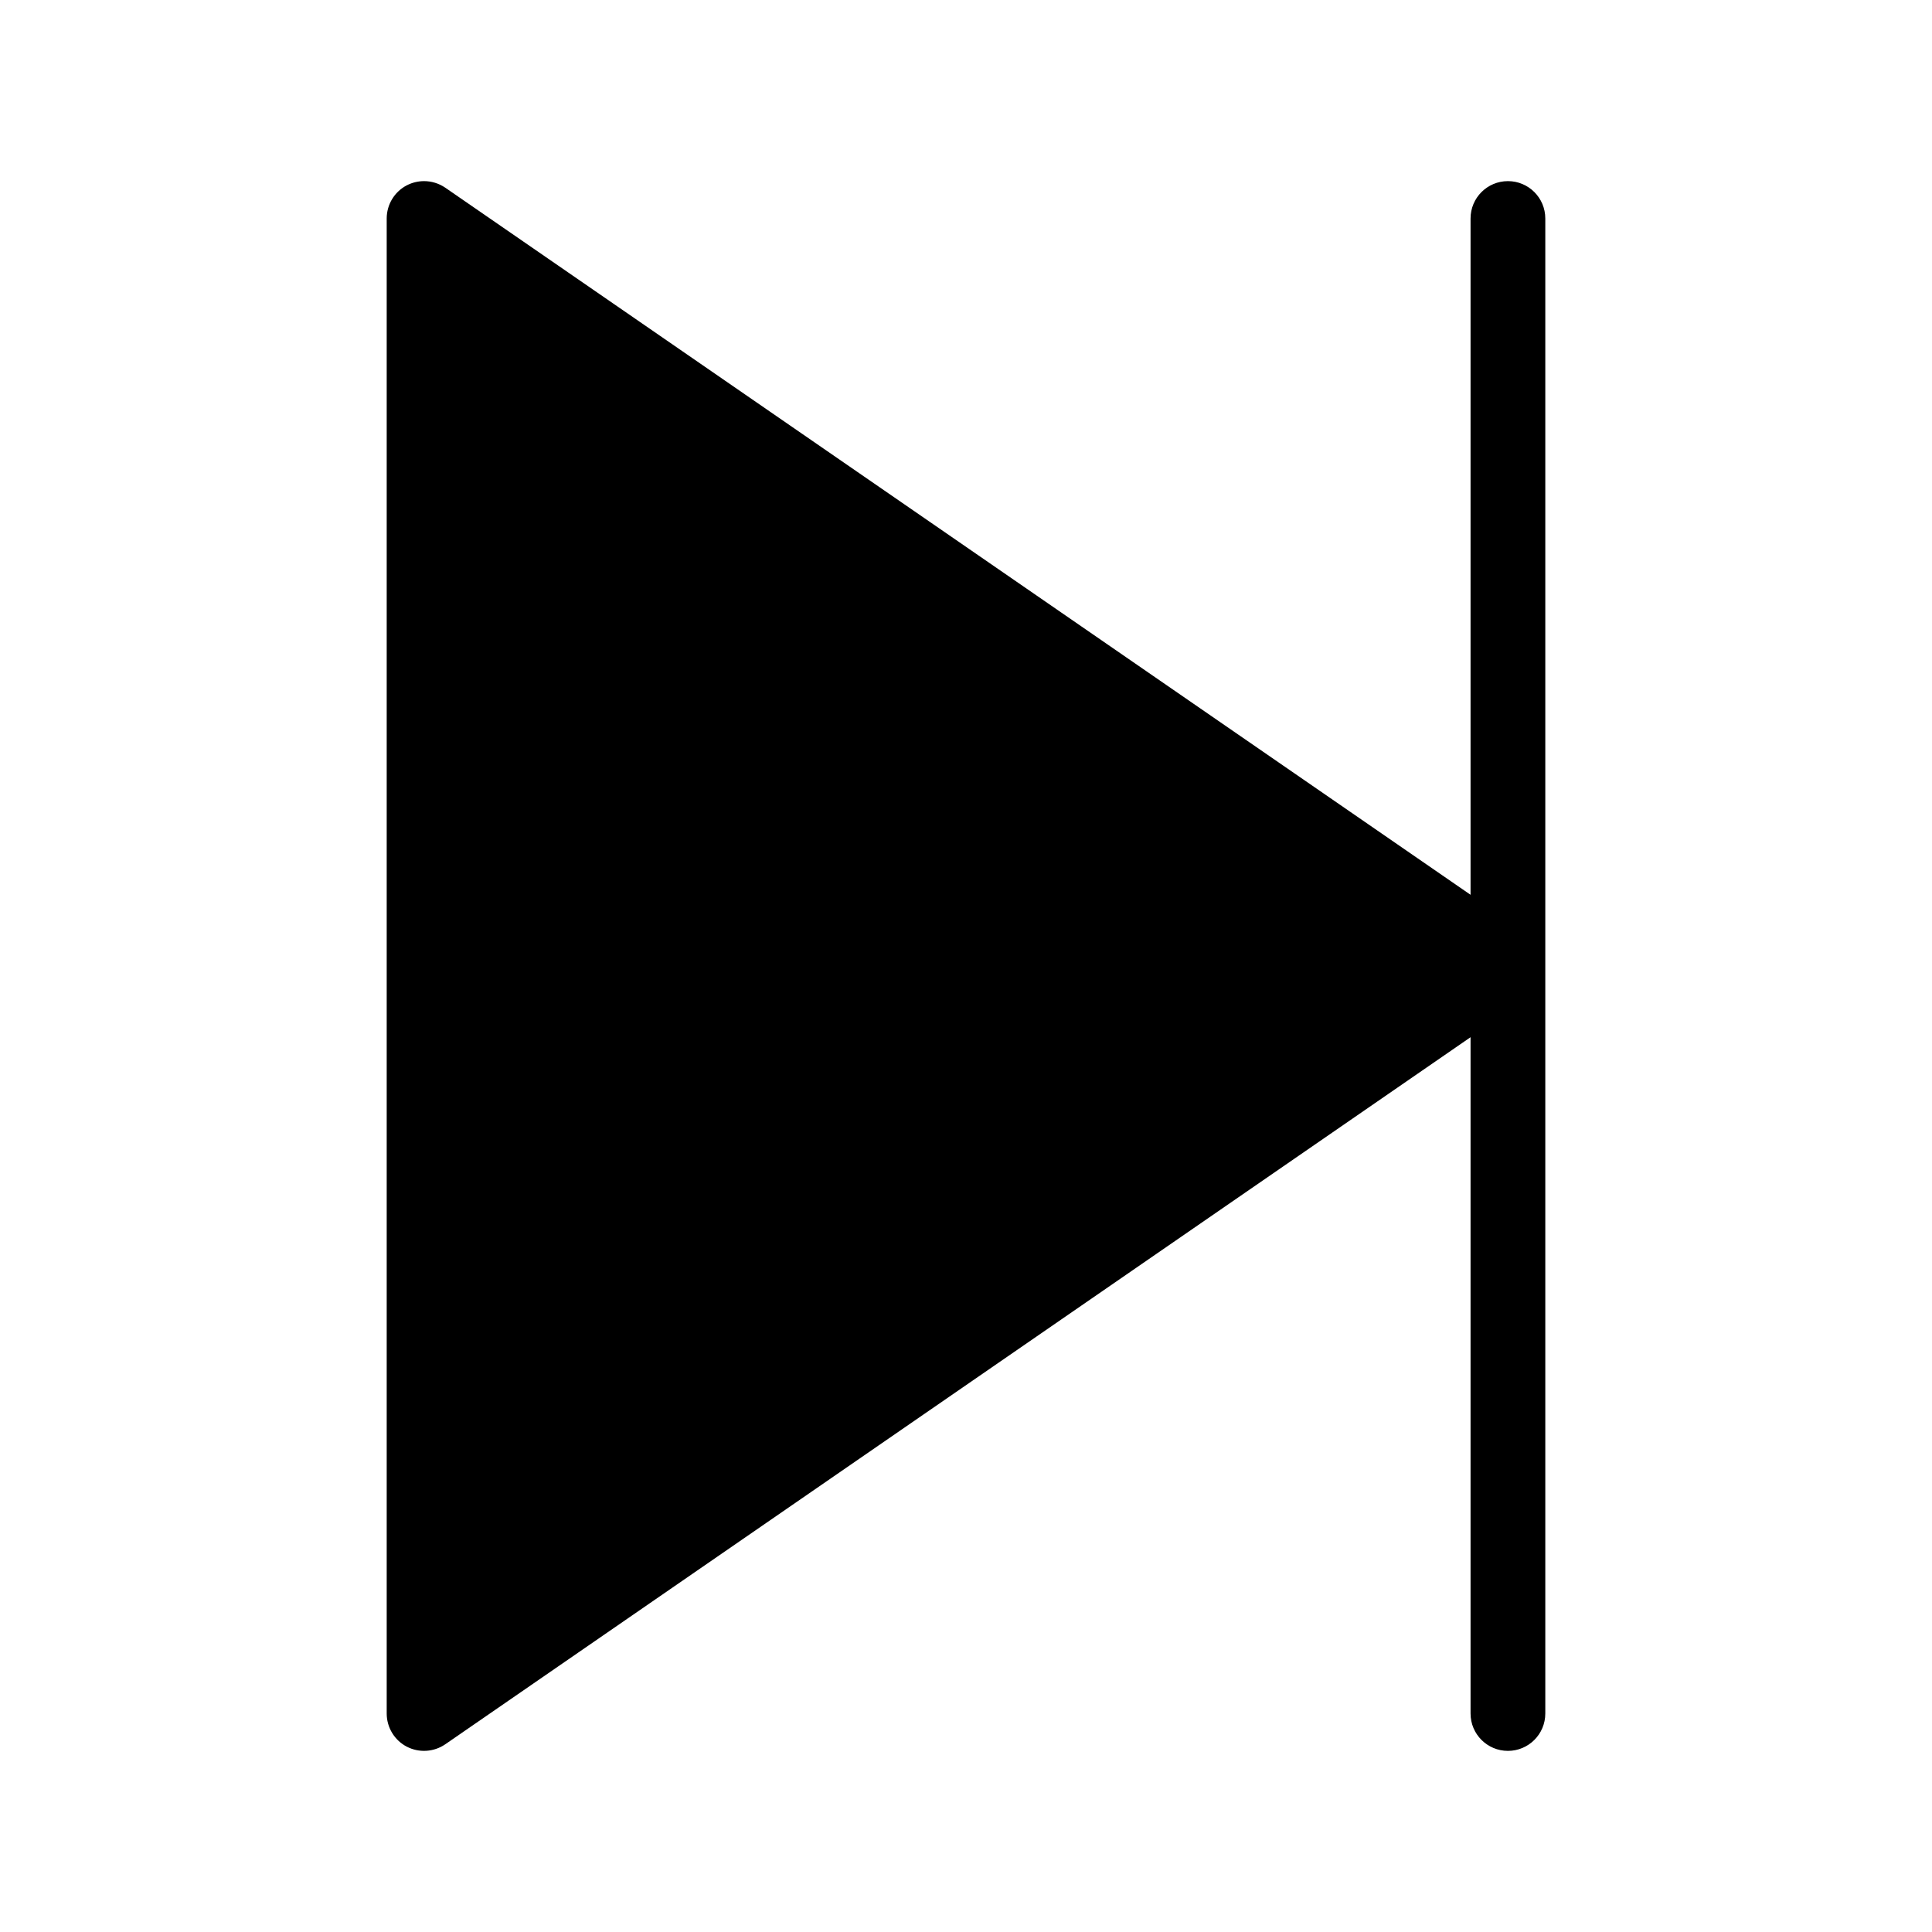
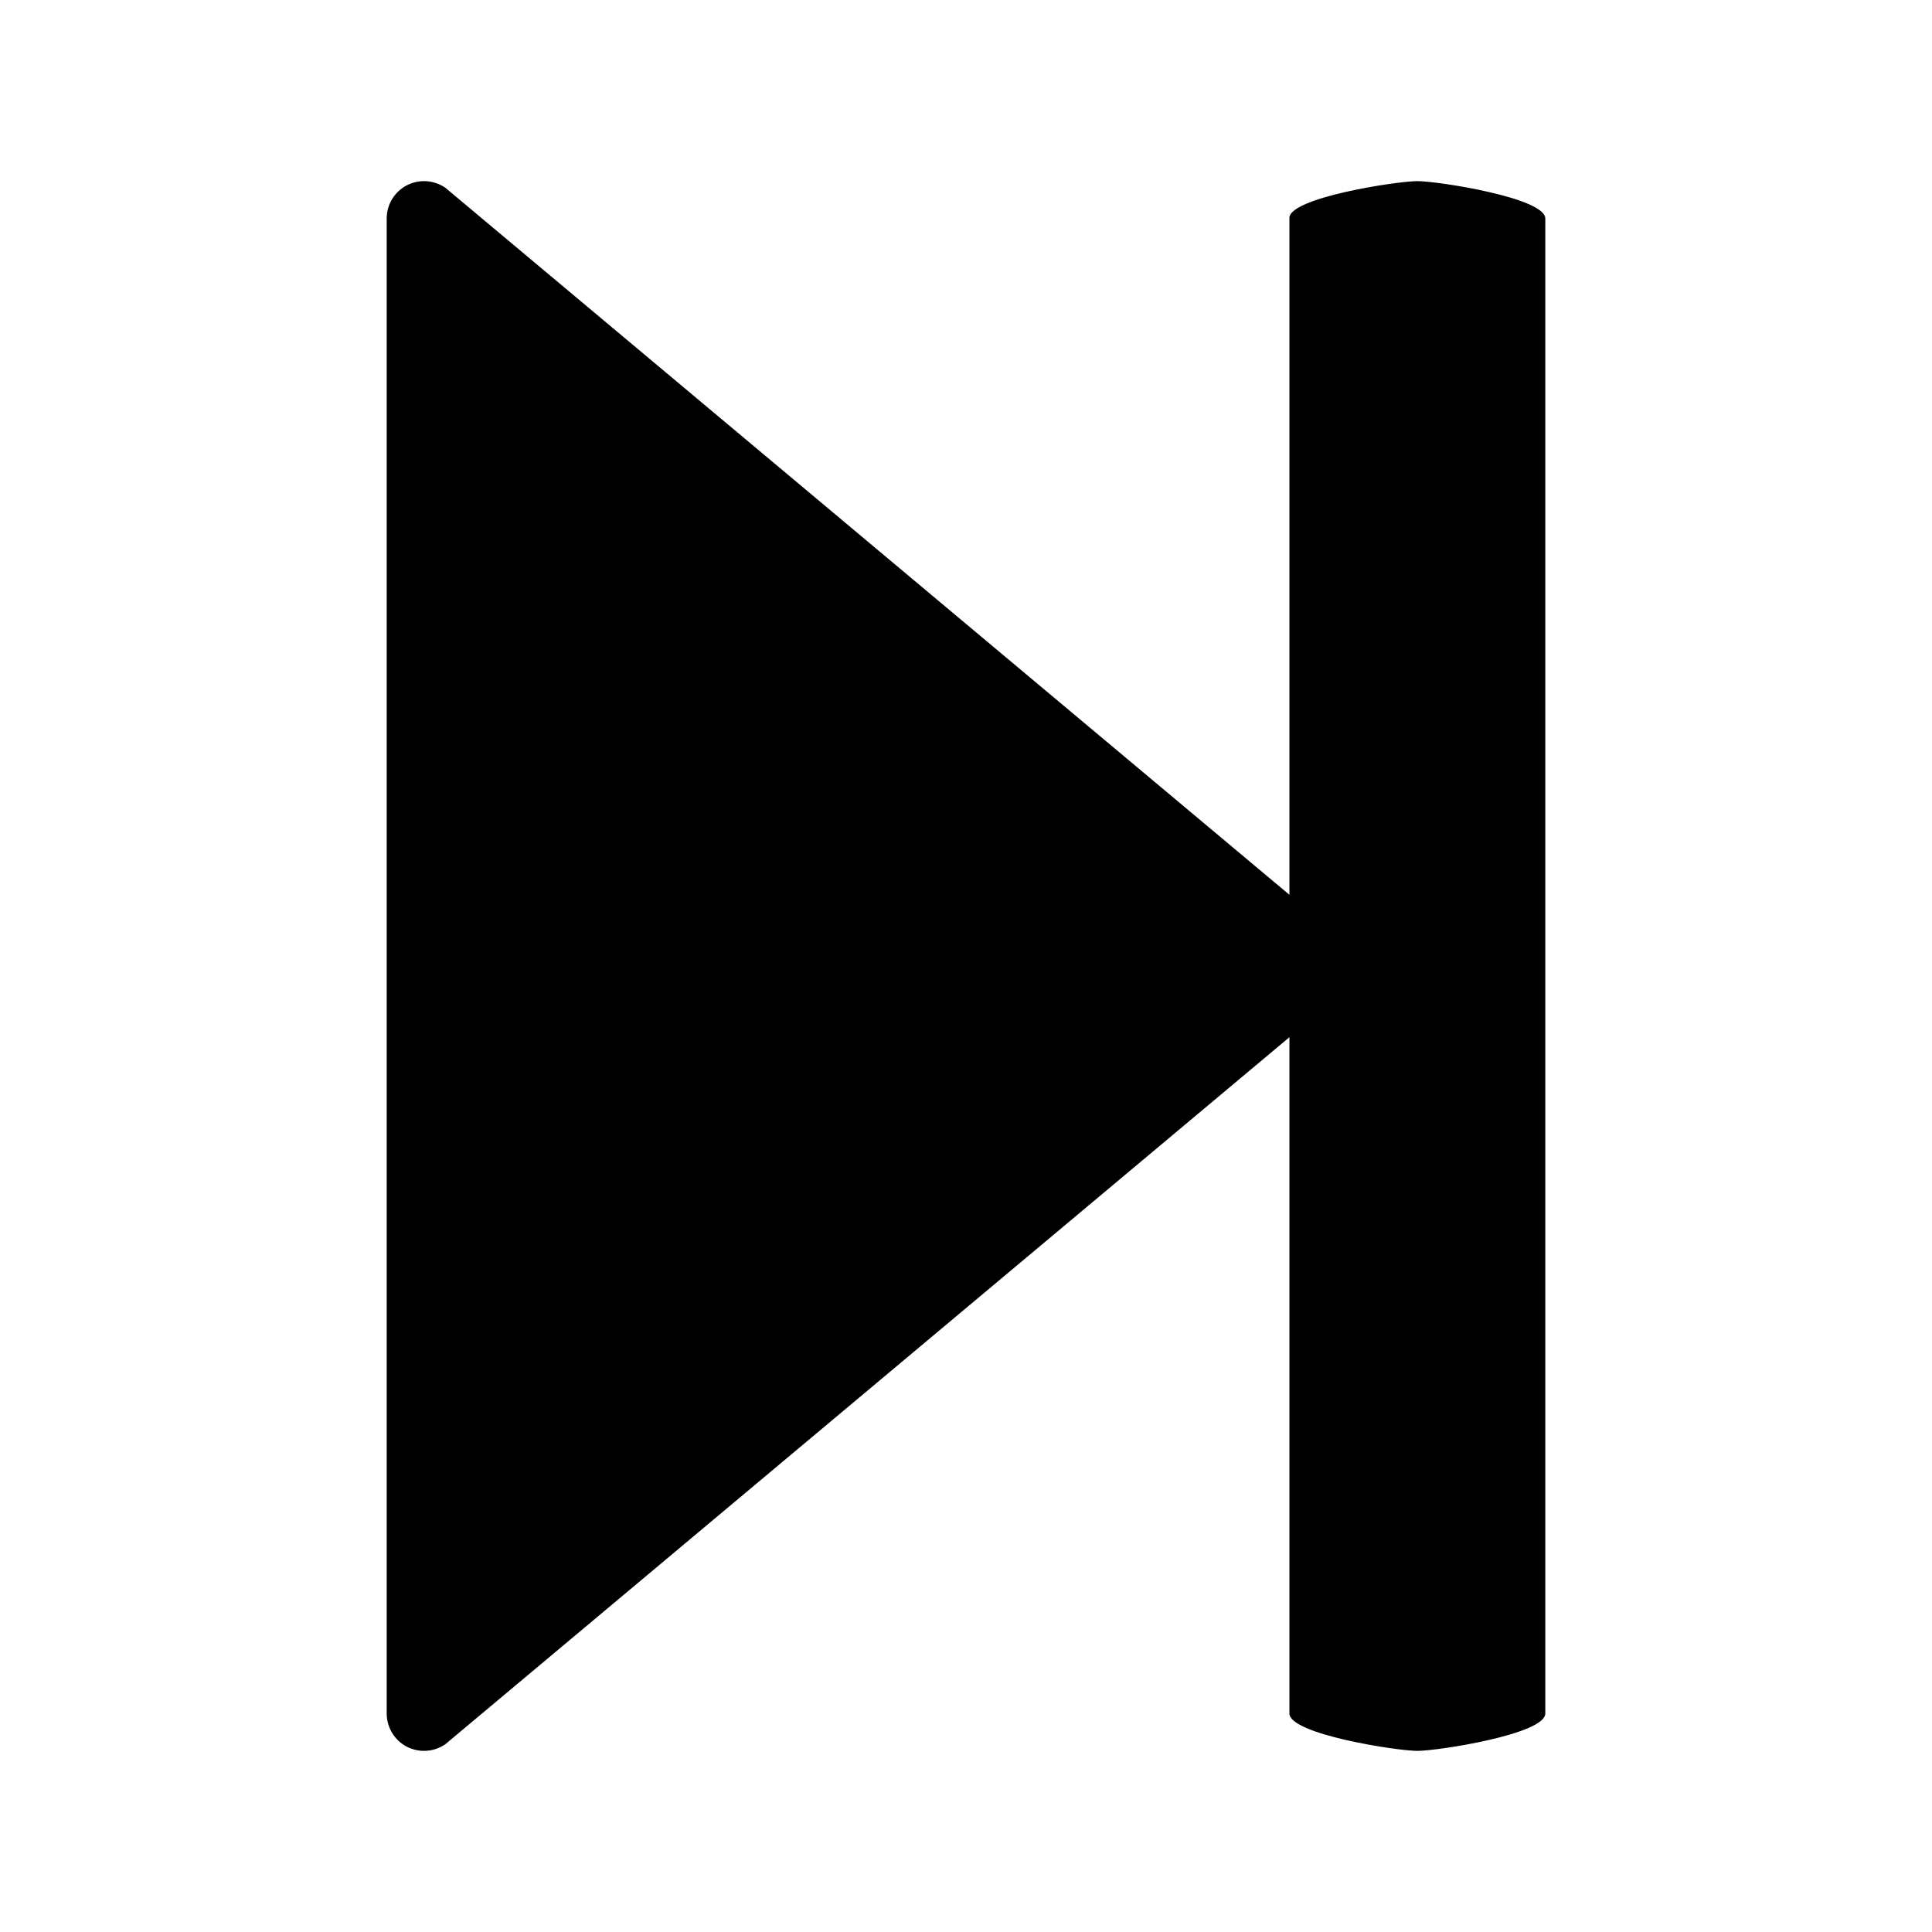
<svg xmlns="http://www.w3.org/2000/svg" version="1.1" id="Capa_1" x="0px" y="0px" viewBox="0 0 64 64" xml:space="preserve" width="64" height="64">
  <defs id="defs37" />
-   <path d="m 13.472,57.859 c 0.407,0.212 0.899,0.183 1.279,-0.078 L 48.714,34.359 v 22.403 c 0,0.685 0.555,1.238 1.238,1.238 0.683,0 1.238,-0.553 1.238,-1.238 V 7.238 c 0,-0.685 -0.555,-1.238 -1.238,-1.238 -0.683,0 -1.238,0.553 -1.238,1.238 V 29.641 L 14.751,6.218 c -0.212,-0.144 -0.457,-0.218 -0.703,-0.218 -0.197,0 -0.395,0.047 -0.576,0.141 -0.407,0.214 -0.662,0.636 -0.662,1.097 V 56.762 c 0,0.461 0.255,0.883 0.662,1.097 z" id="path2" style="stroke-width:1.238" />
+   <path d="m 13.472,57.859 c 0.407,0.212 0.899,0.183 1.279,-0.078 L 42.714,34.359 v 22.403 c 0,0.685 3.554,1.238 4.238,1.238 0.683,0 4.238,-0.553 4.238,-1.238 V 7.238 c 0,-0.685 -3.555,-1.238 -4.238,-1.238 -0.683,0 -4.299,0.556 -4.238,1.238 V 29.641 L 14.751,6.218 c -0.212,-0.144 -0.457,-0.218 -0.703,-0.218 -0.197,0 -0.395,0.047 -0.576,0.141 -0.407,0.214 -0.662,0.636 -0.662,1.097 V 56.762 c 0,0.461 0.255,0.883 0.662,1.097 z" id="path2" style="stroke-width:1.238" />
  <g id="g4" transform="translate(0,22)">
</g>
  <g id="g6" transform="translate(0,22)">
</g>
  <g id="g8" transform="translate(0,22)">
</g>
  <g id="g10" transform="translate(0,22)">
</g>
  <g id="g12" transform="translate(0,22)">
</g>
  <g id="g14" transform="translate(0,22)">
</g>
  <g id="g16" transform="translate(0,22)">
</g>
  <g id="g18" transform="translate(0,22)">
</g>
  <g id="g20" transform="translate(0,22)">
</g>
  <g id="g22" transform="translate(0,22)">
</g>
  <g id="g24" transform="translate(0,22)">
</g>
  <g id="g26" transform="translate(0,22)">
</g>
  <g id="g28" transform="translate(0,22)">
</g>
  <g id="g30" transform="translate(0,22)">
</g>
  <g id="g32" transform="translate(0,22)">
</g>
</svg>
